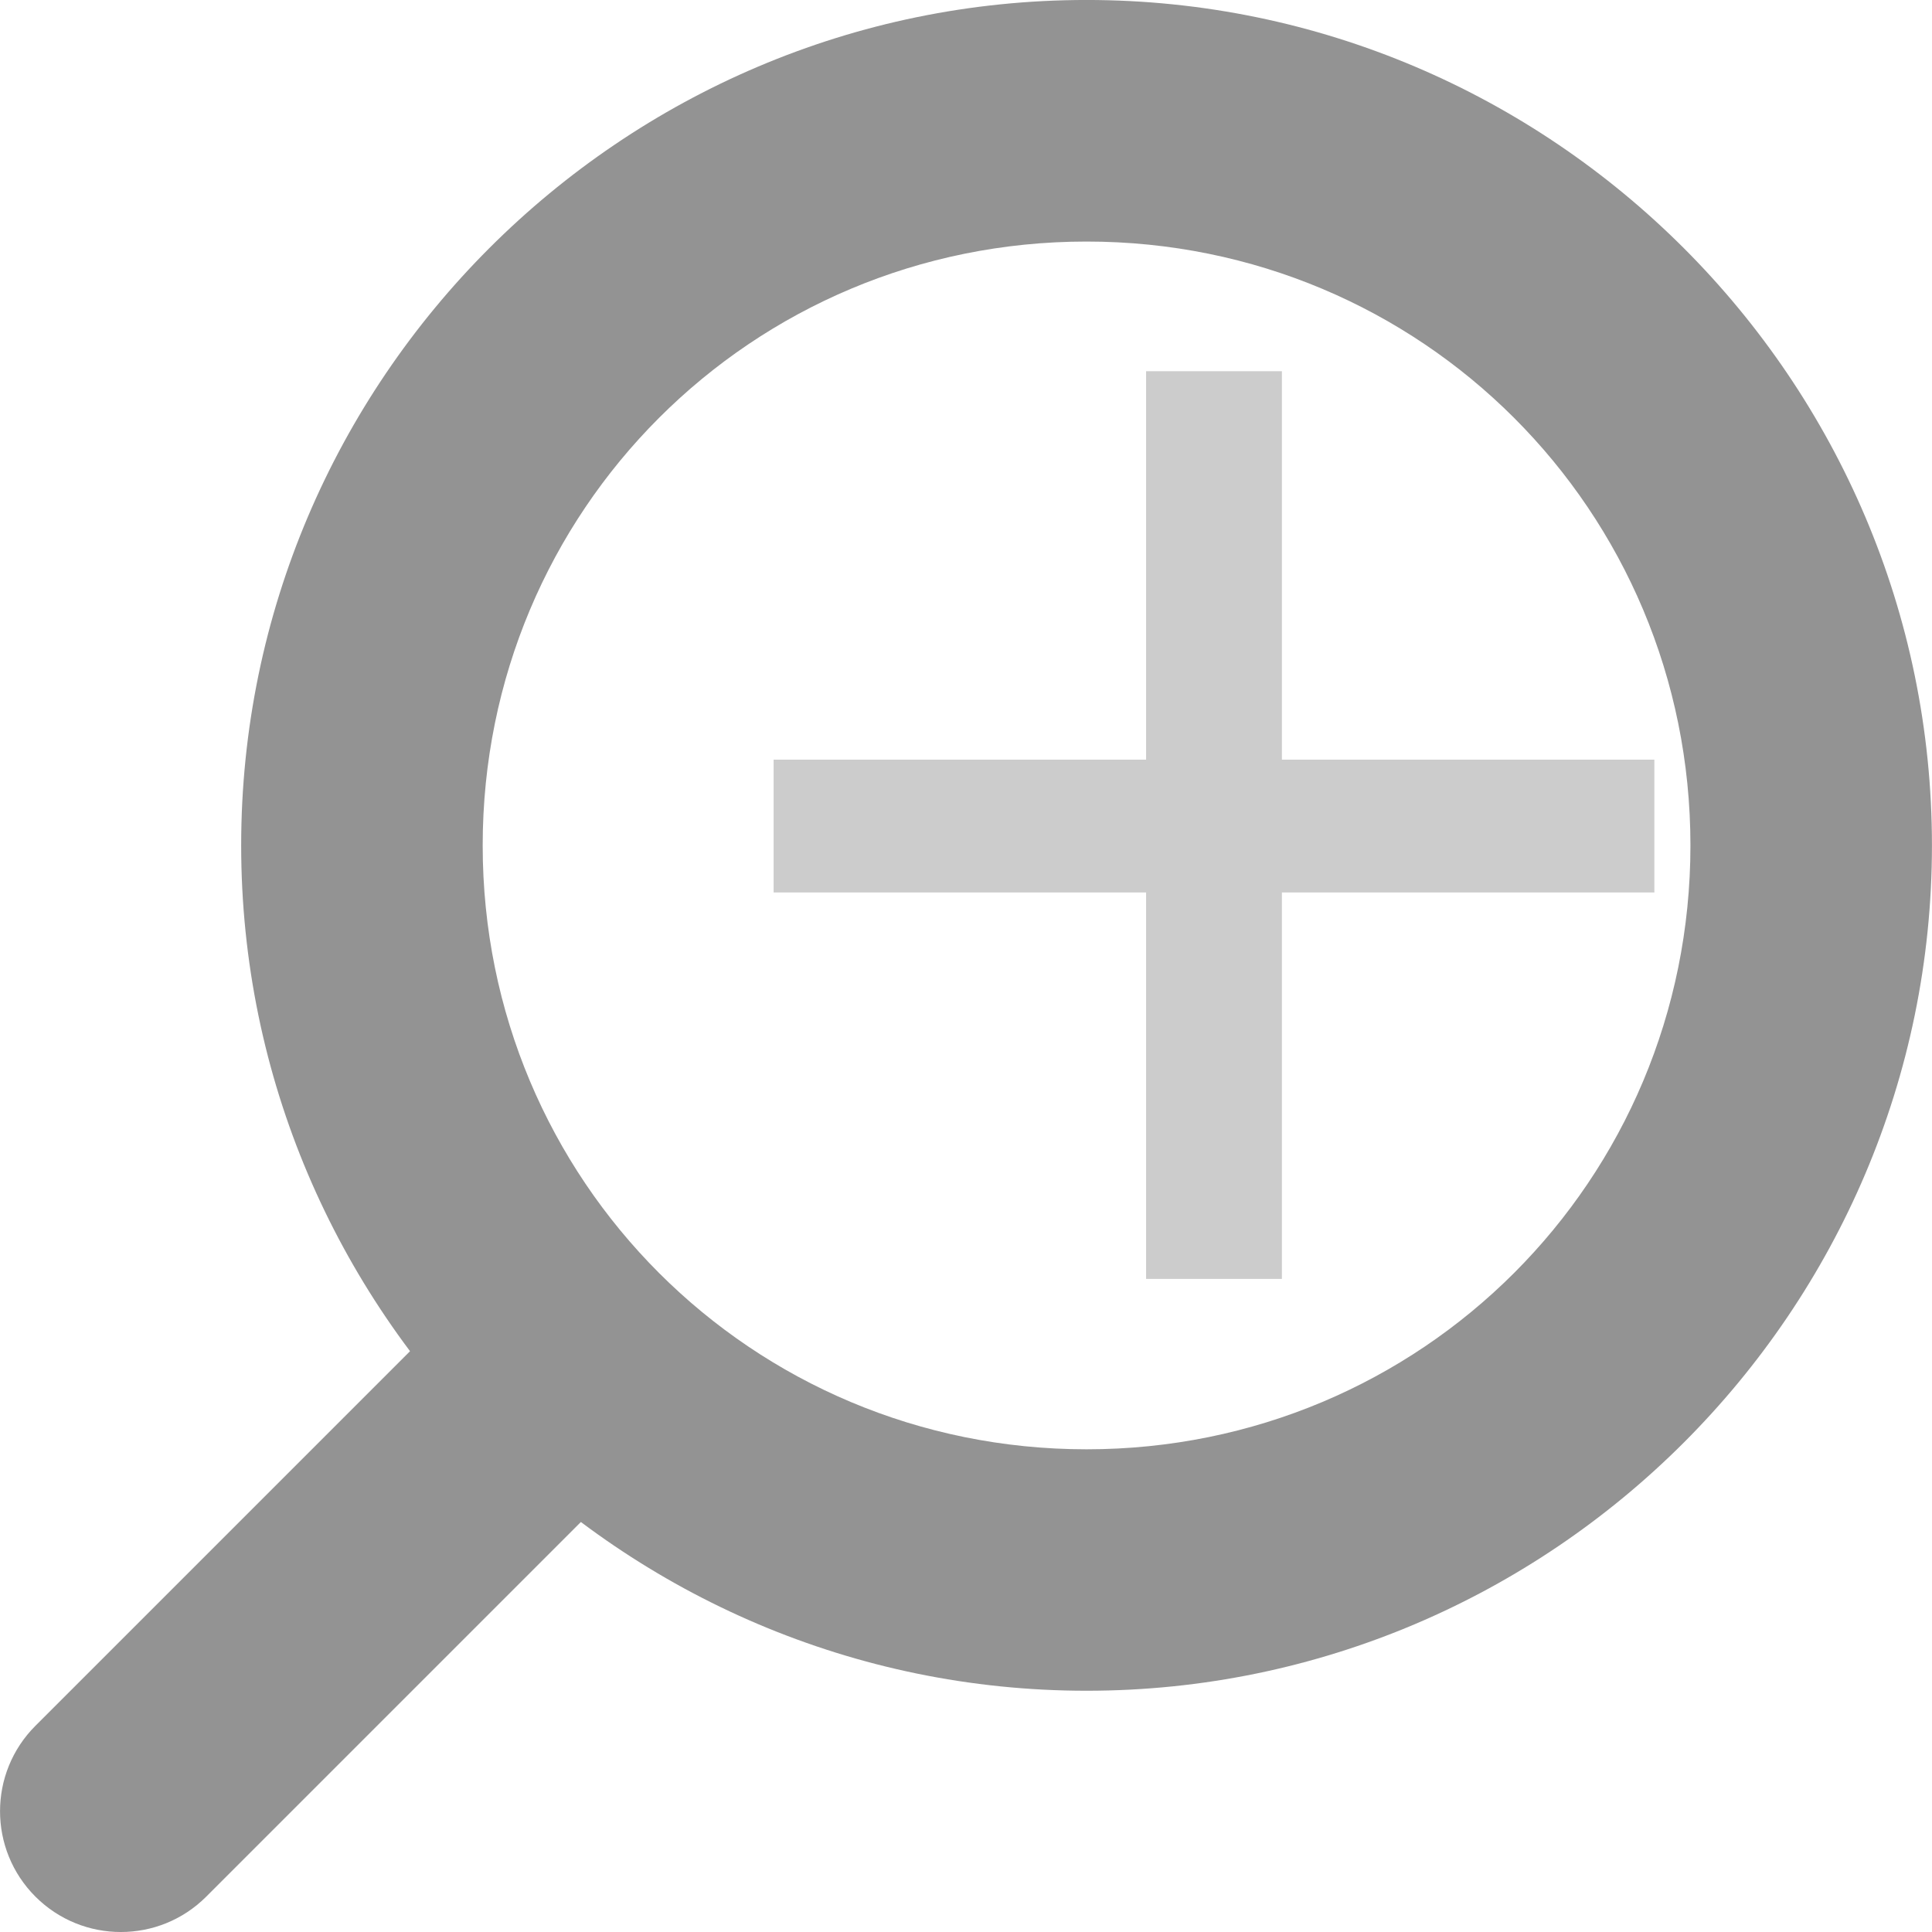
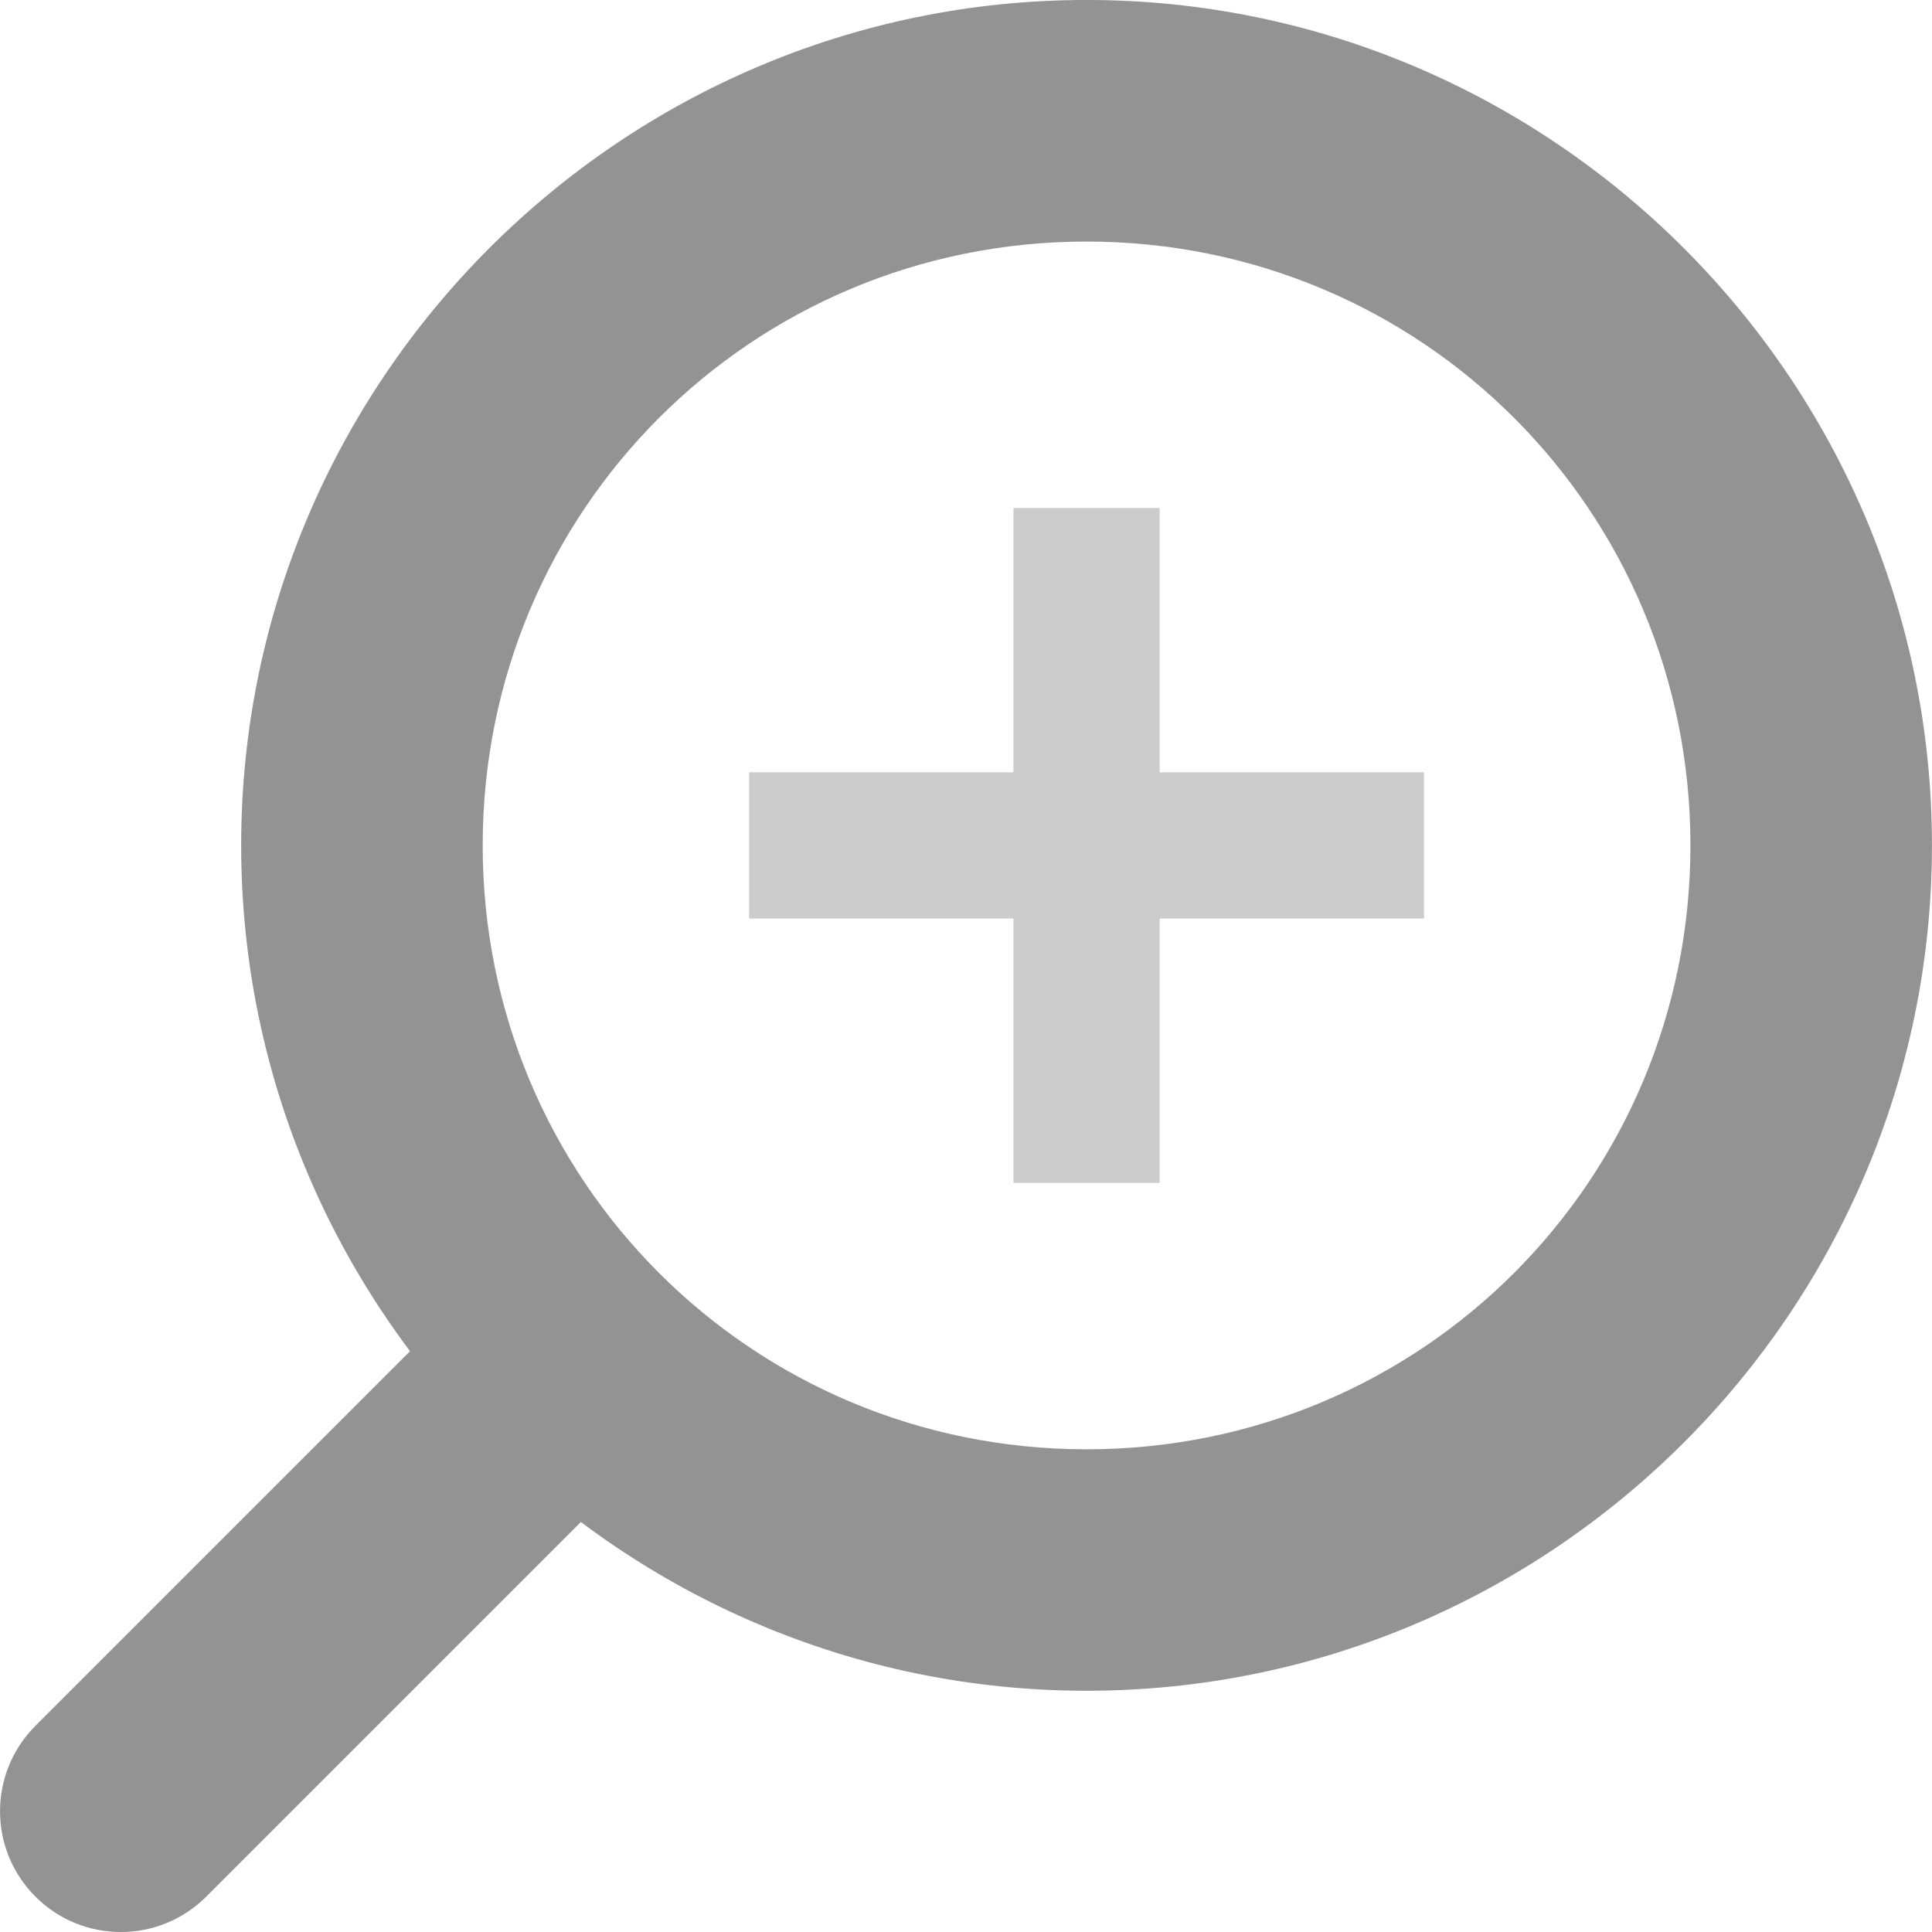
<svg xmlns="http://www.w3.org/2000/svg" width="128" height="128" viewBox="0 0 128 128" version="1.1" id="svg2400">
  <defs id="defs2397">
    </defs>
  <g id="icon-zoomin" transform="matrix(4.234128,0,0,4.234128,-224.2448,-138.6524)">
    <path id="path16589" style="color:#000000;fill:#939393;fill-opacity:1;stroke-width:3.78;stroke-linecap:round" d="m 60.729,52.537 -7.213,7.213 a 1.89,1.89 0 0 0 0,2.674 1.89,1.89 0 0 0 2.672,0 l 7.215,-7.215 a 11.339,11.339 0 0 1 -2.674,-2.672 z" />
    <path style="color:#000000;fill:#939393;fill-opacity:1;stroke-width:3.78;stroke-linecap:round;stroke-dashoffset:0.983;-inkscape-stroke:none" d="m 69.963,32.746 c -7.283,0 -13.228,5.945 -13.228,13.228 0,7.283 5.945,13.228 13.228,13.228 7.283,0 13.228,-5.945 13.228,-13.228 0,-7.283 -5.945,-13.228 -13.228,-13.228 z m 0,3.78 c 5.241,0 9.449,4.208 9.449,9.449 0,5.241 -4.208,9.449 -9.449,9.449 -5.241,0 -9.449,-4.208 -9.449,-9.449 0,-5.241 4.208,-9.449 9.449,-9.449 z" id="circle16591" />
-     <text xml:space="preserve" style="font-size:29.331px;line-height:1.25;font-family:Bebas;-inkscape-font-specification:Bebas;fill:#cccccc;fill-opacity:1;stroke-width:1" x="63.598" y="56.006" id="text17457">
-       <tspan id="tspan17455" style="fill:#cccccc;fill-opacity:1;stroke-width:1" x="63.598" y="56.006">+</tspan>
-     </text>
+     <path d="m 75.243,47.119 h -4.136 v 4.136 h -2.288 v -4.136 h -4.136 v -2.288 h 4.136 v -4.136 h 2.288 v 4.136 h 4.136 z" id="path292" style="font-size:29.331px;line-height:1.25;font-family:Bebas;-inkscape-font-specification:Bebas;fill:#cccccc;stroke-width:1" />
  </g>
</svg>
